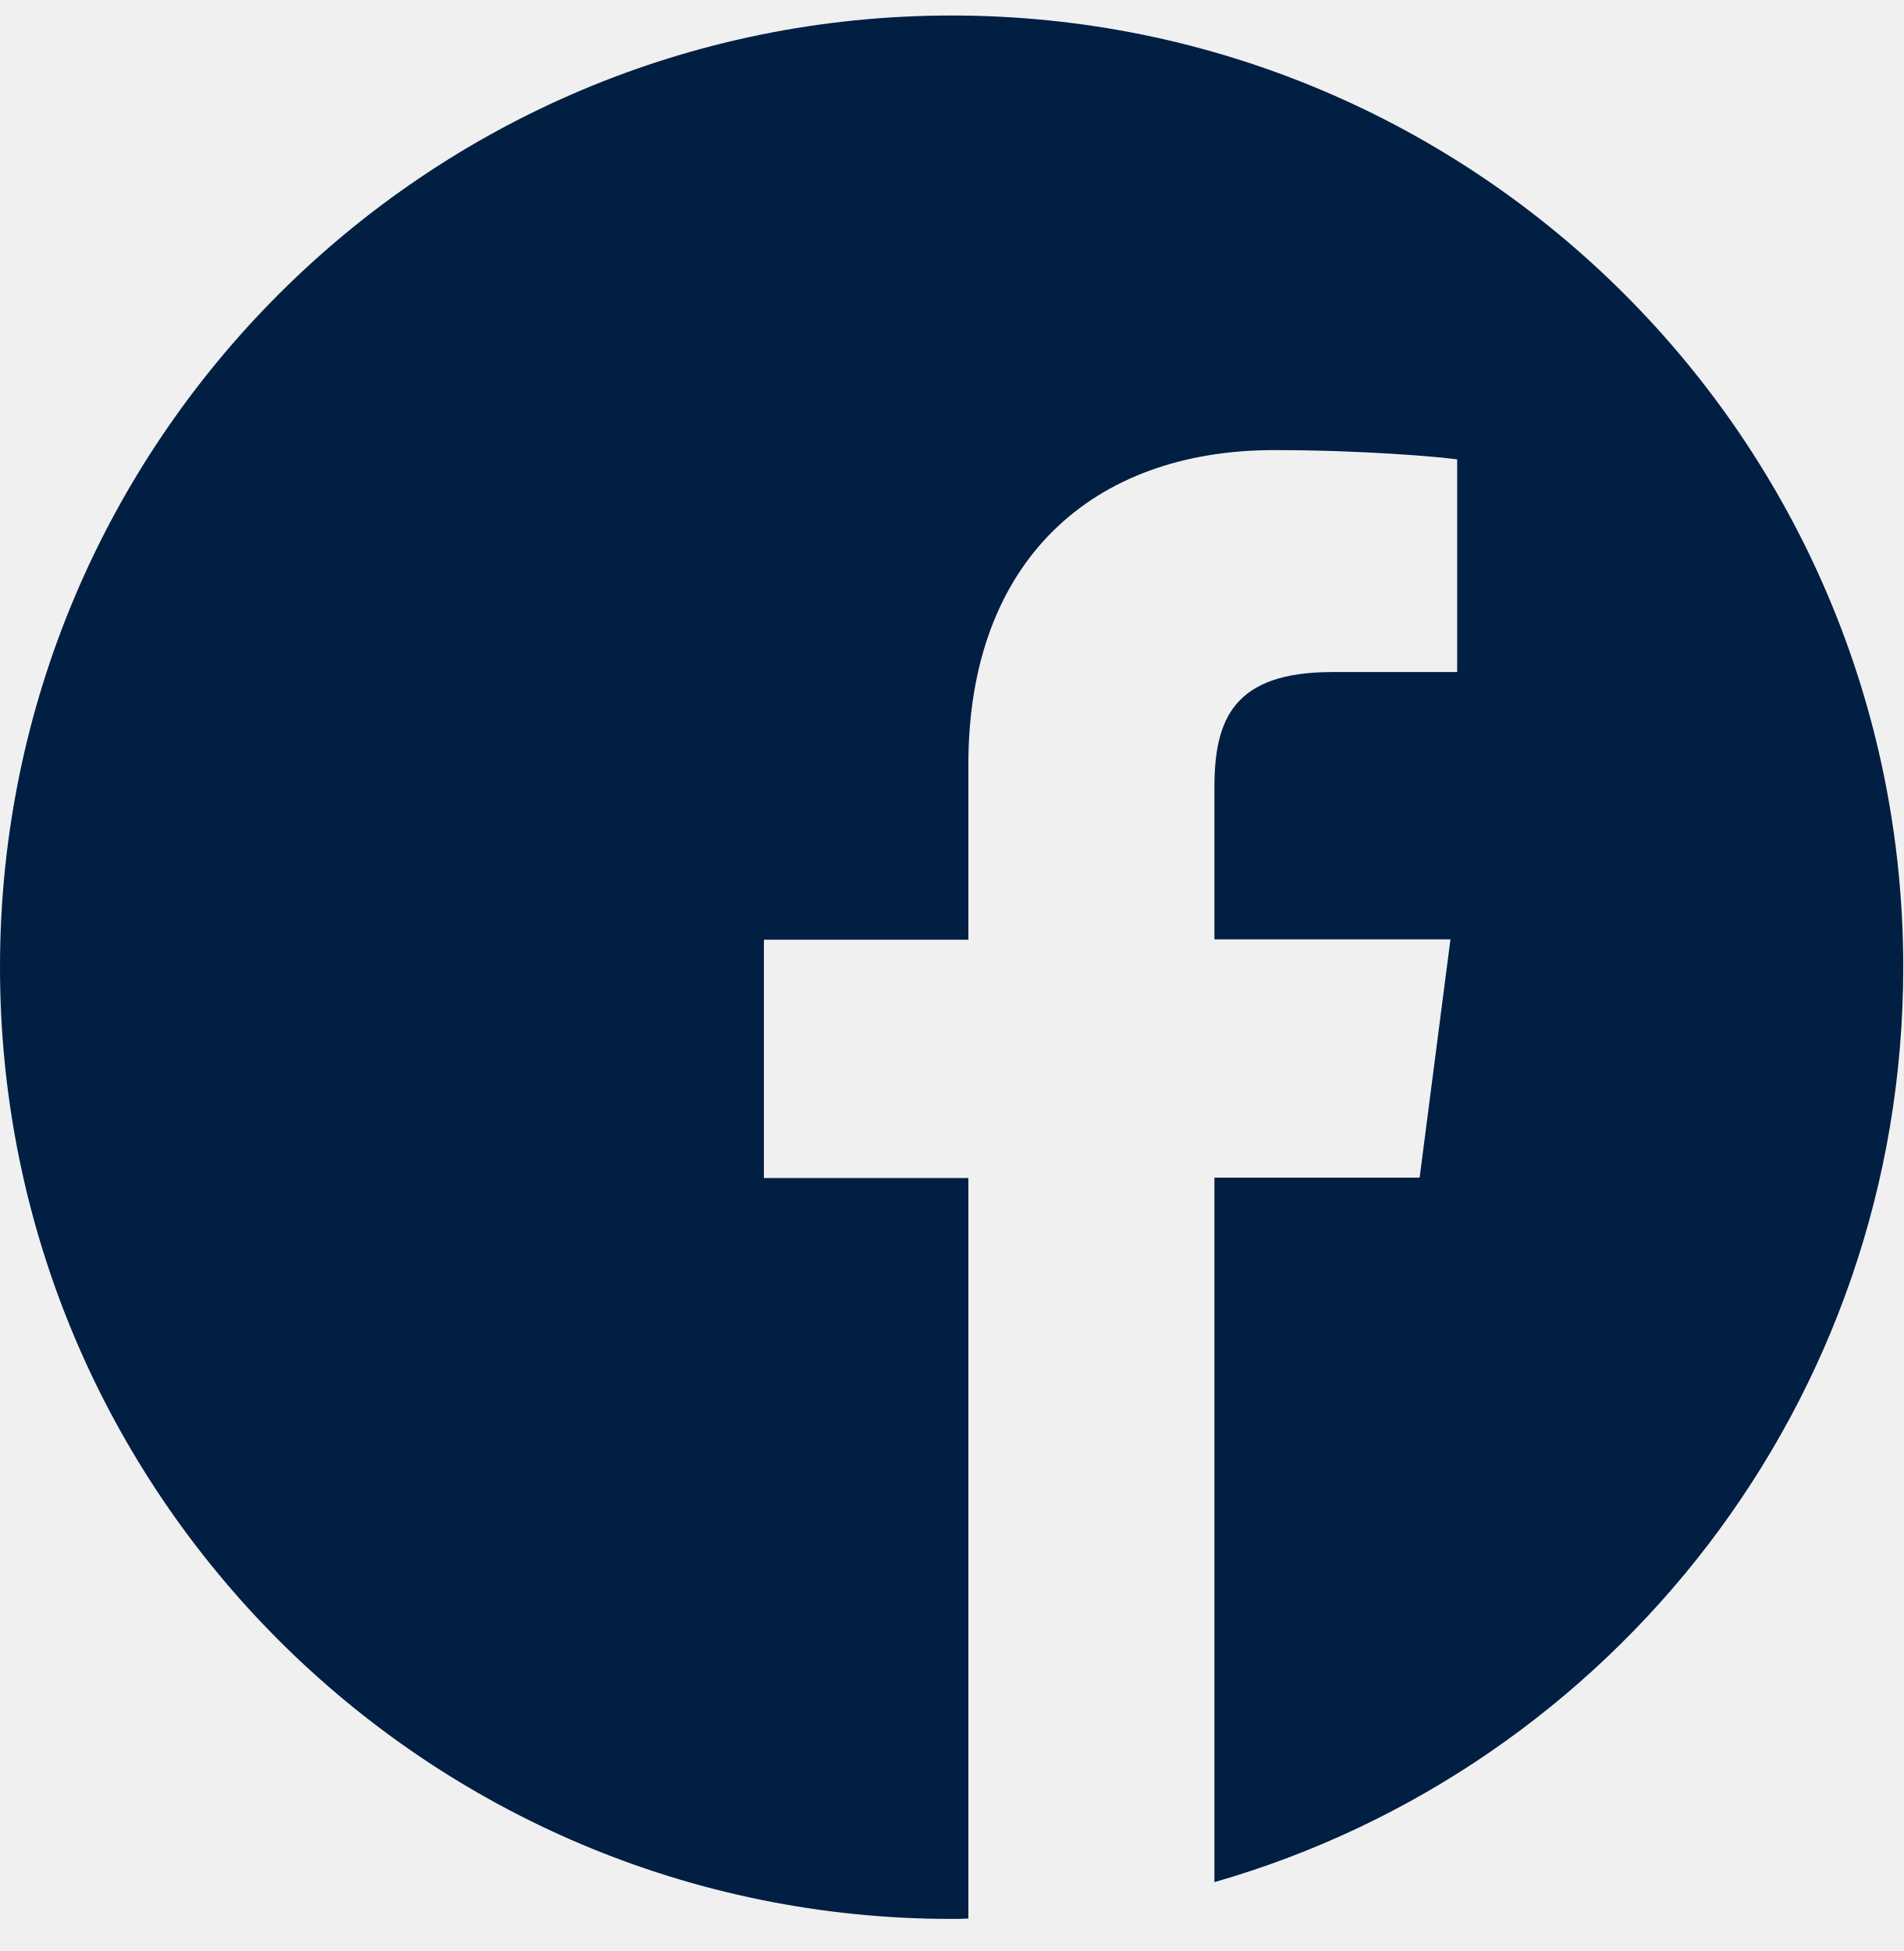
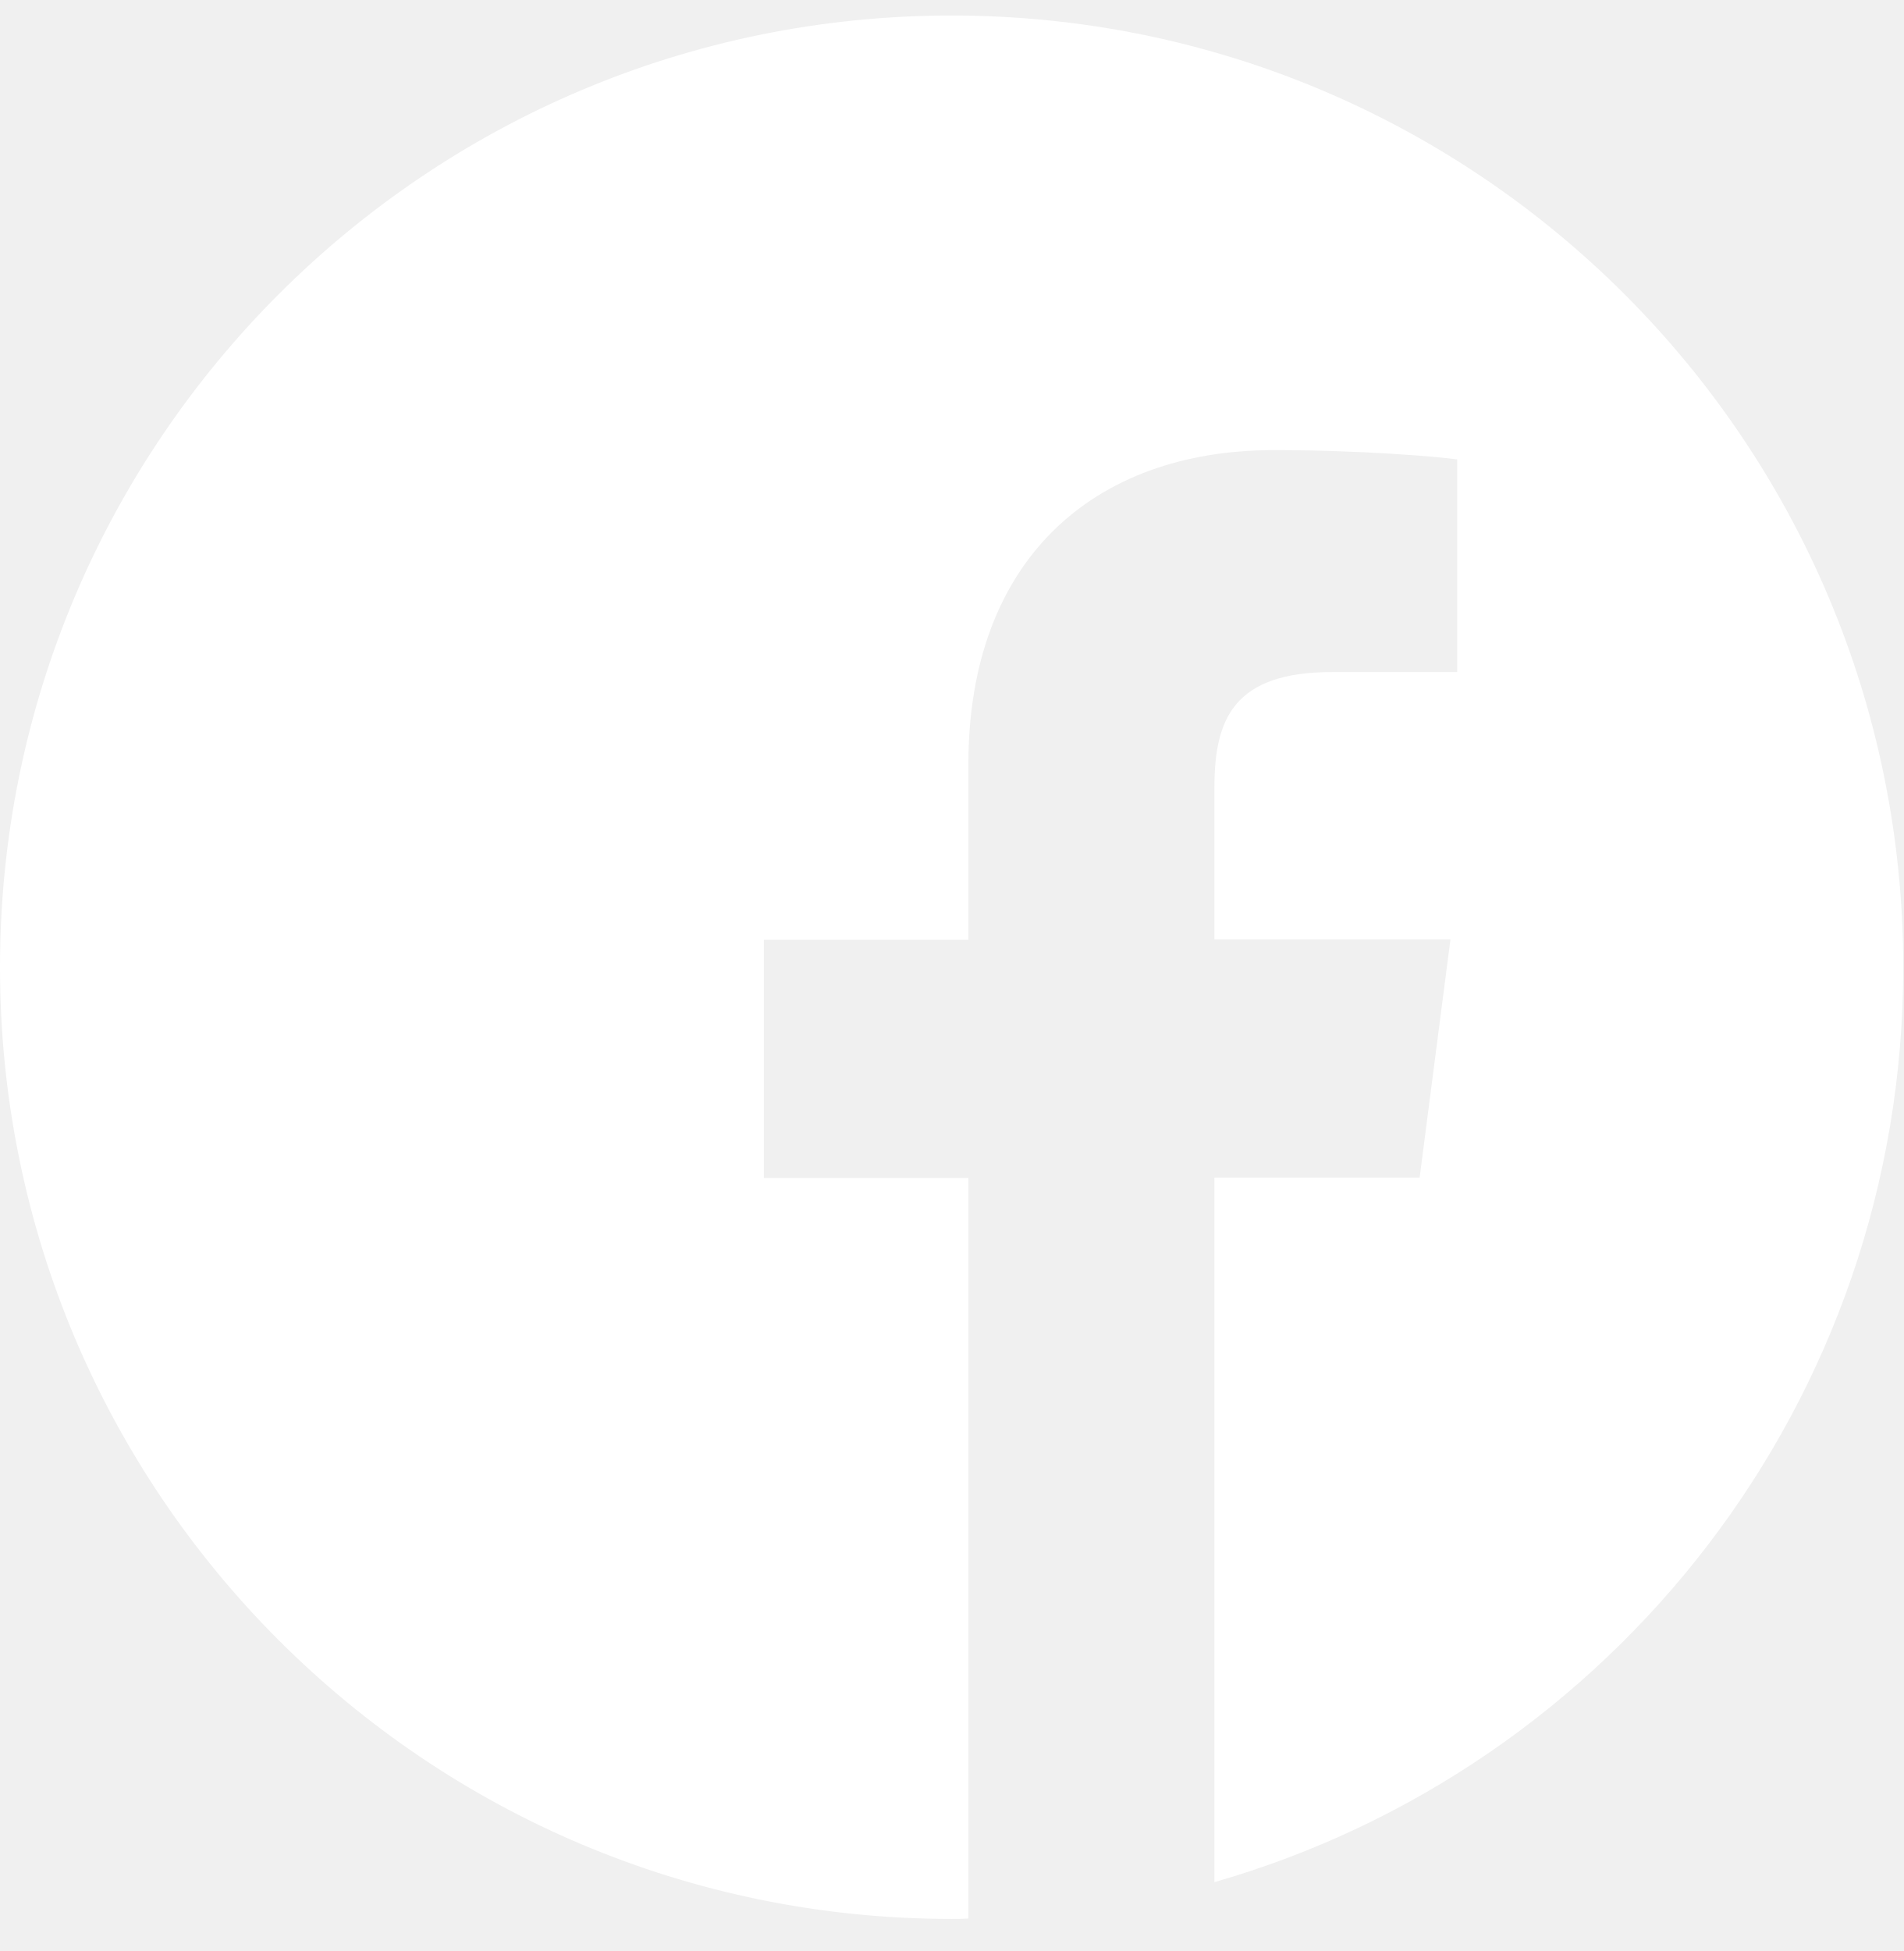
<svg xmlns="http://www.w3.org/2000/svg" width="40" height="41" viewBox="0 0 40 41" fill="none">
-   <path d="M40 20.326C40 9.279 31.047 0.326 20 0.326C8.953 0.326 0 9.279 0 20.326C0 31.373 8.953 40.326 20 40.326C20.117 40.326 20.234 40.326 20.352 40.318V24.756H16.055V19.748H20.352V16.061C20.352 11.787 22.961 9.459 26.773 9.459C28.602 9.459 30.172 9.592 30.625 9.654V14.123H28C25.93 14.123 25.523 15.107 25.523 16.553V19.74H30.484L29.836 24.748H25.523V39.553C33.883 37.154 40 29.459 40 20.326Z" fill="#001F43" />
+   <path d="M40 20.326C40 9.279 31.047 0.326 20 0.326C8.953 0.326 0 9.279 0 20.326C0 31.373 8.953 40.326 20 40.326C20.117 40.326 20.234 40.326 20.352 40.318V24.756H16.055V19.748H20.352V16.061C20.352 11.787 22.961 9.459 26.773 9.459C28.602 9.459 30.172 9.592 30.625 9.654V14.123H28C25.93 14.123 25.523 15.107 25.523 16.553V19.74H30.484L29.836 24.748H25.523V39.553C33.883 37.154 40 29.459 40 20.326Z" fill="white" />
</svg>
